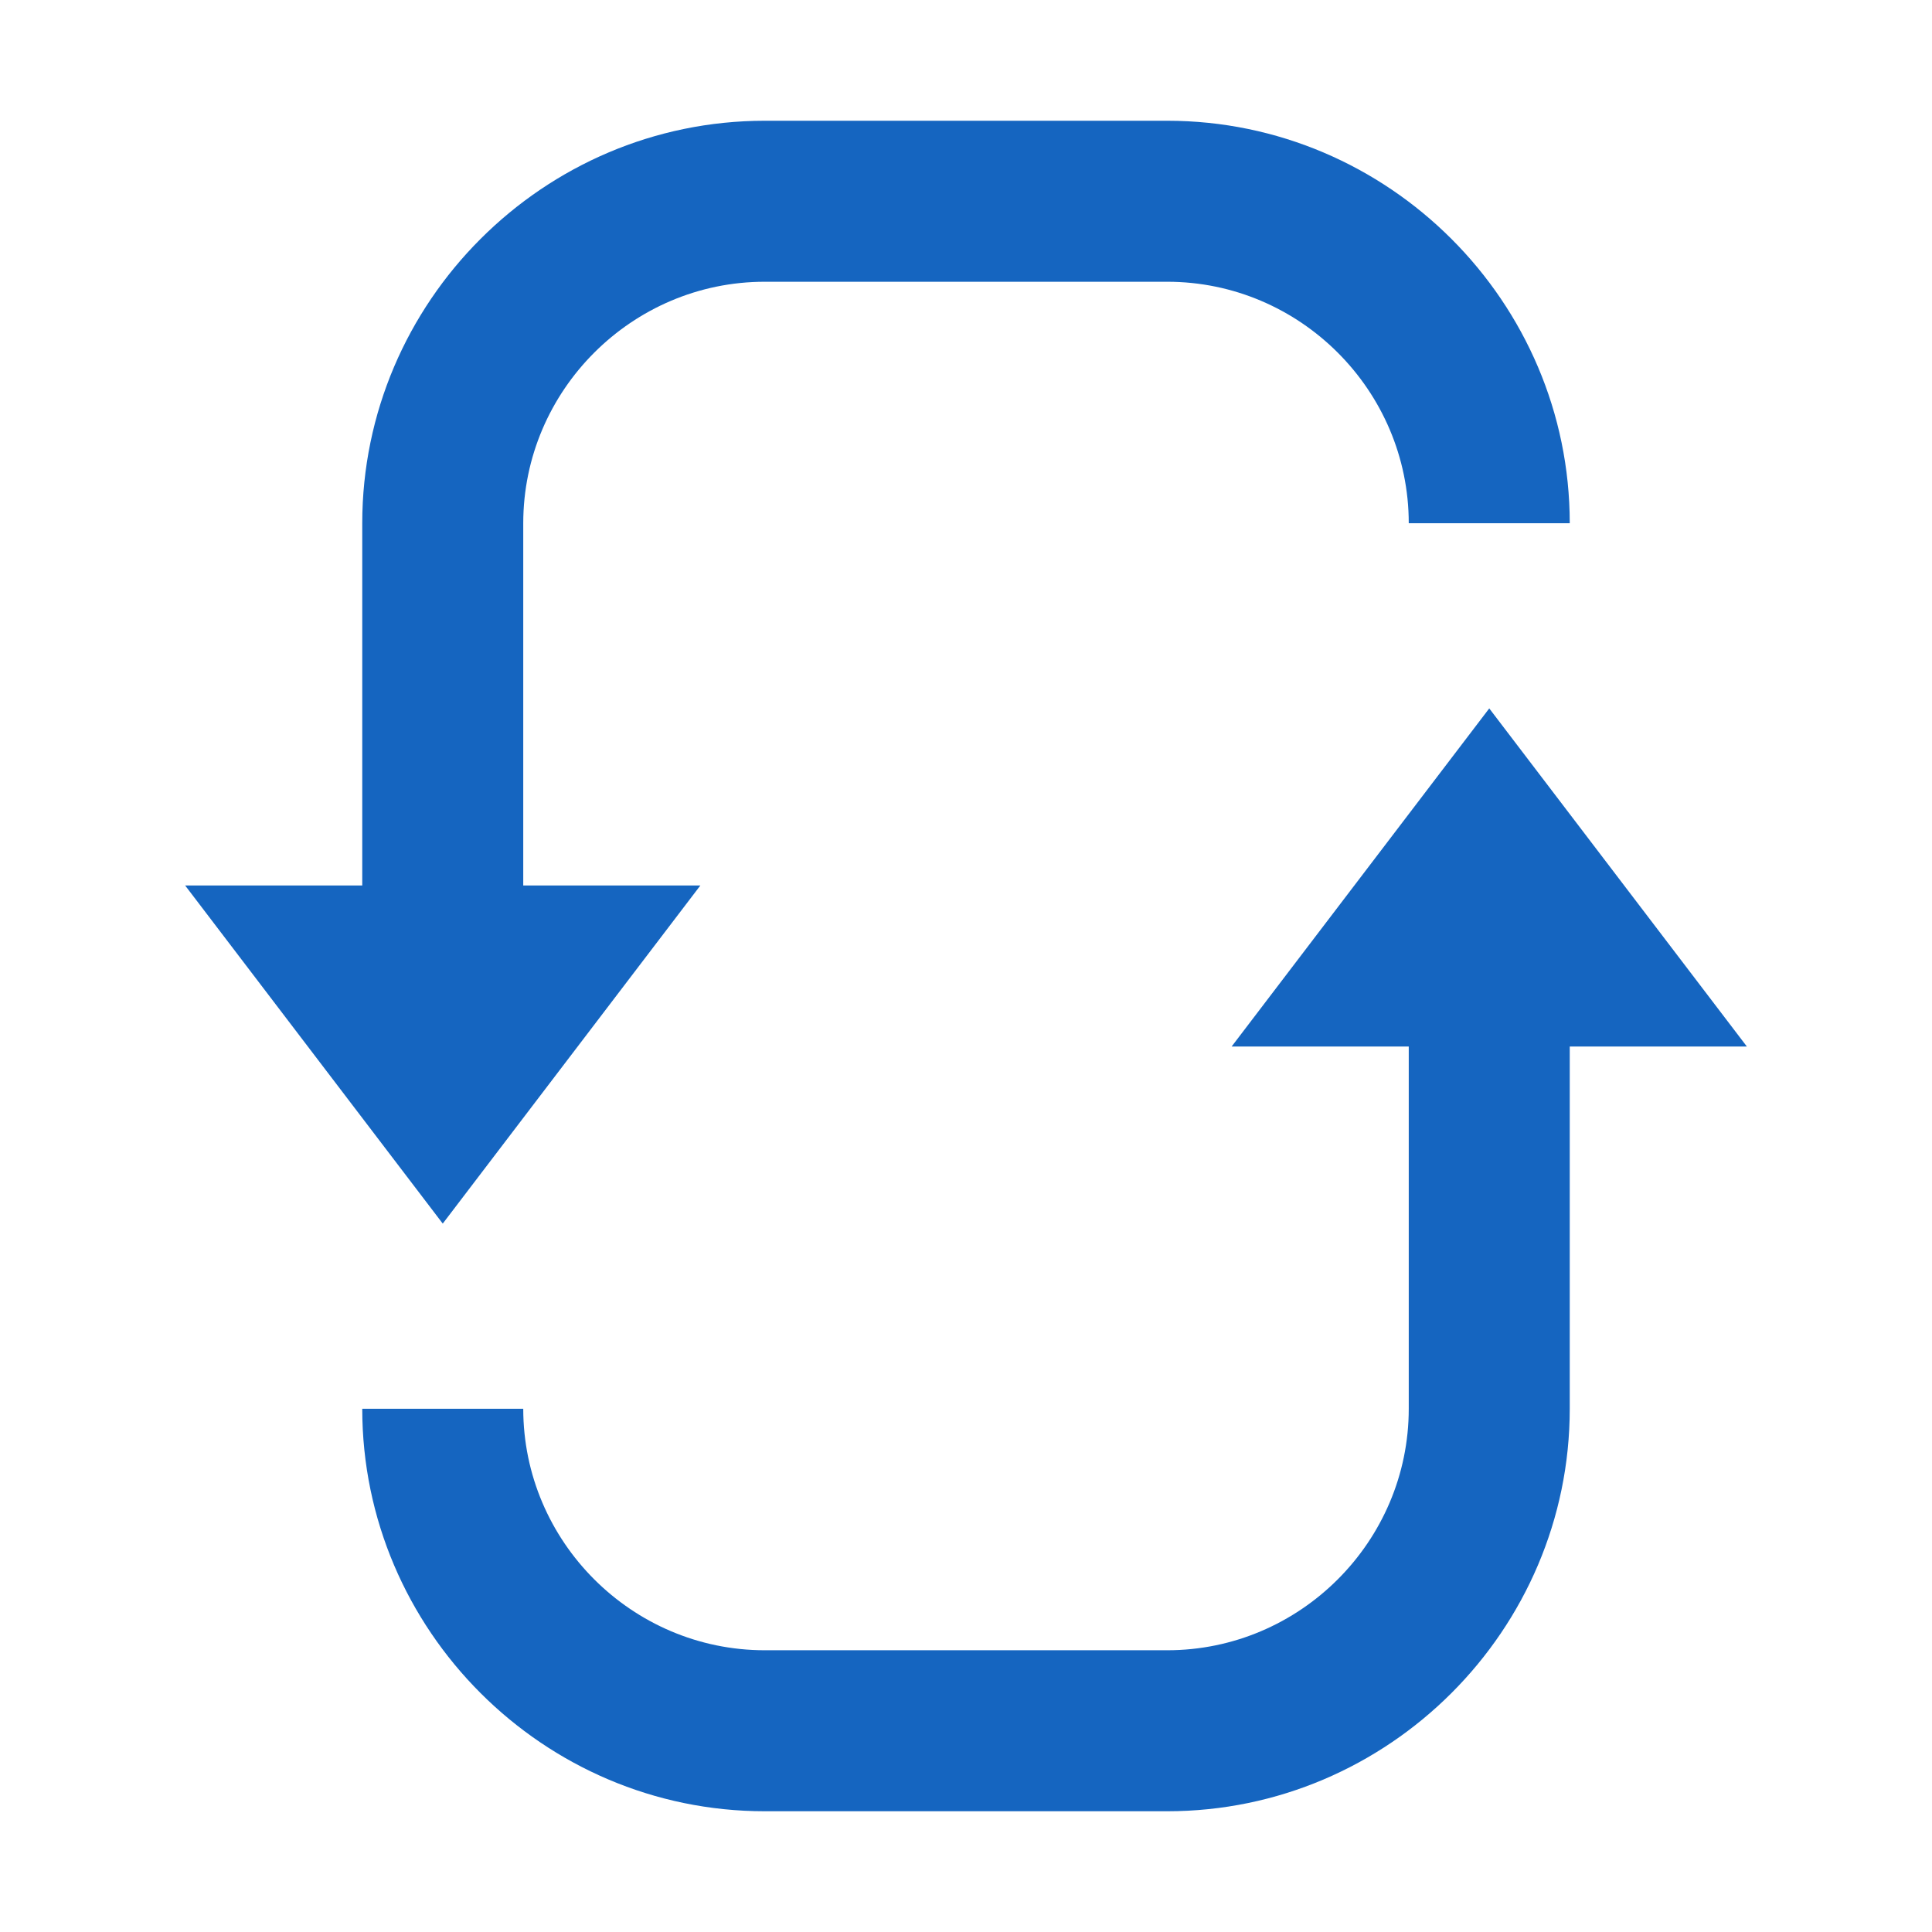
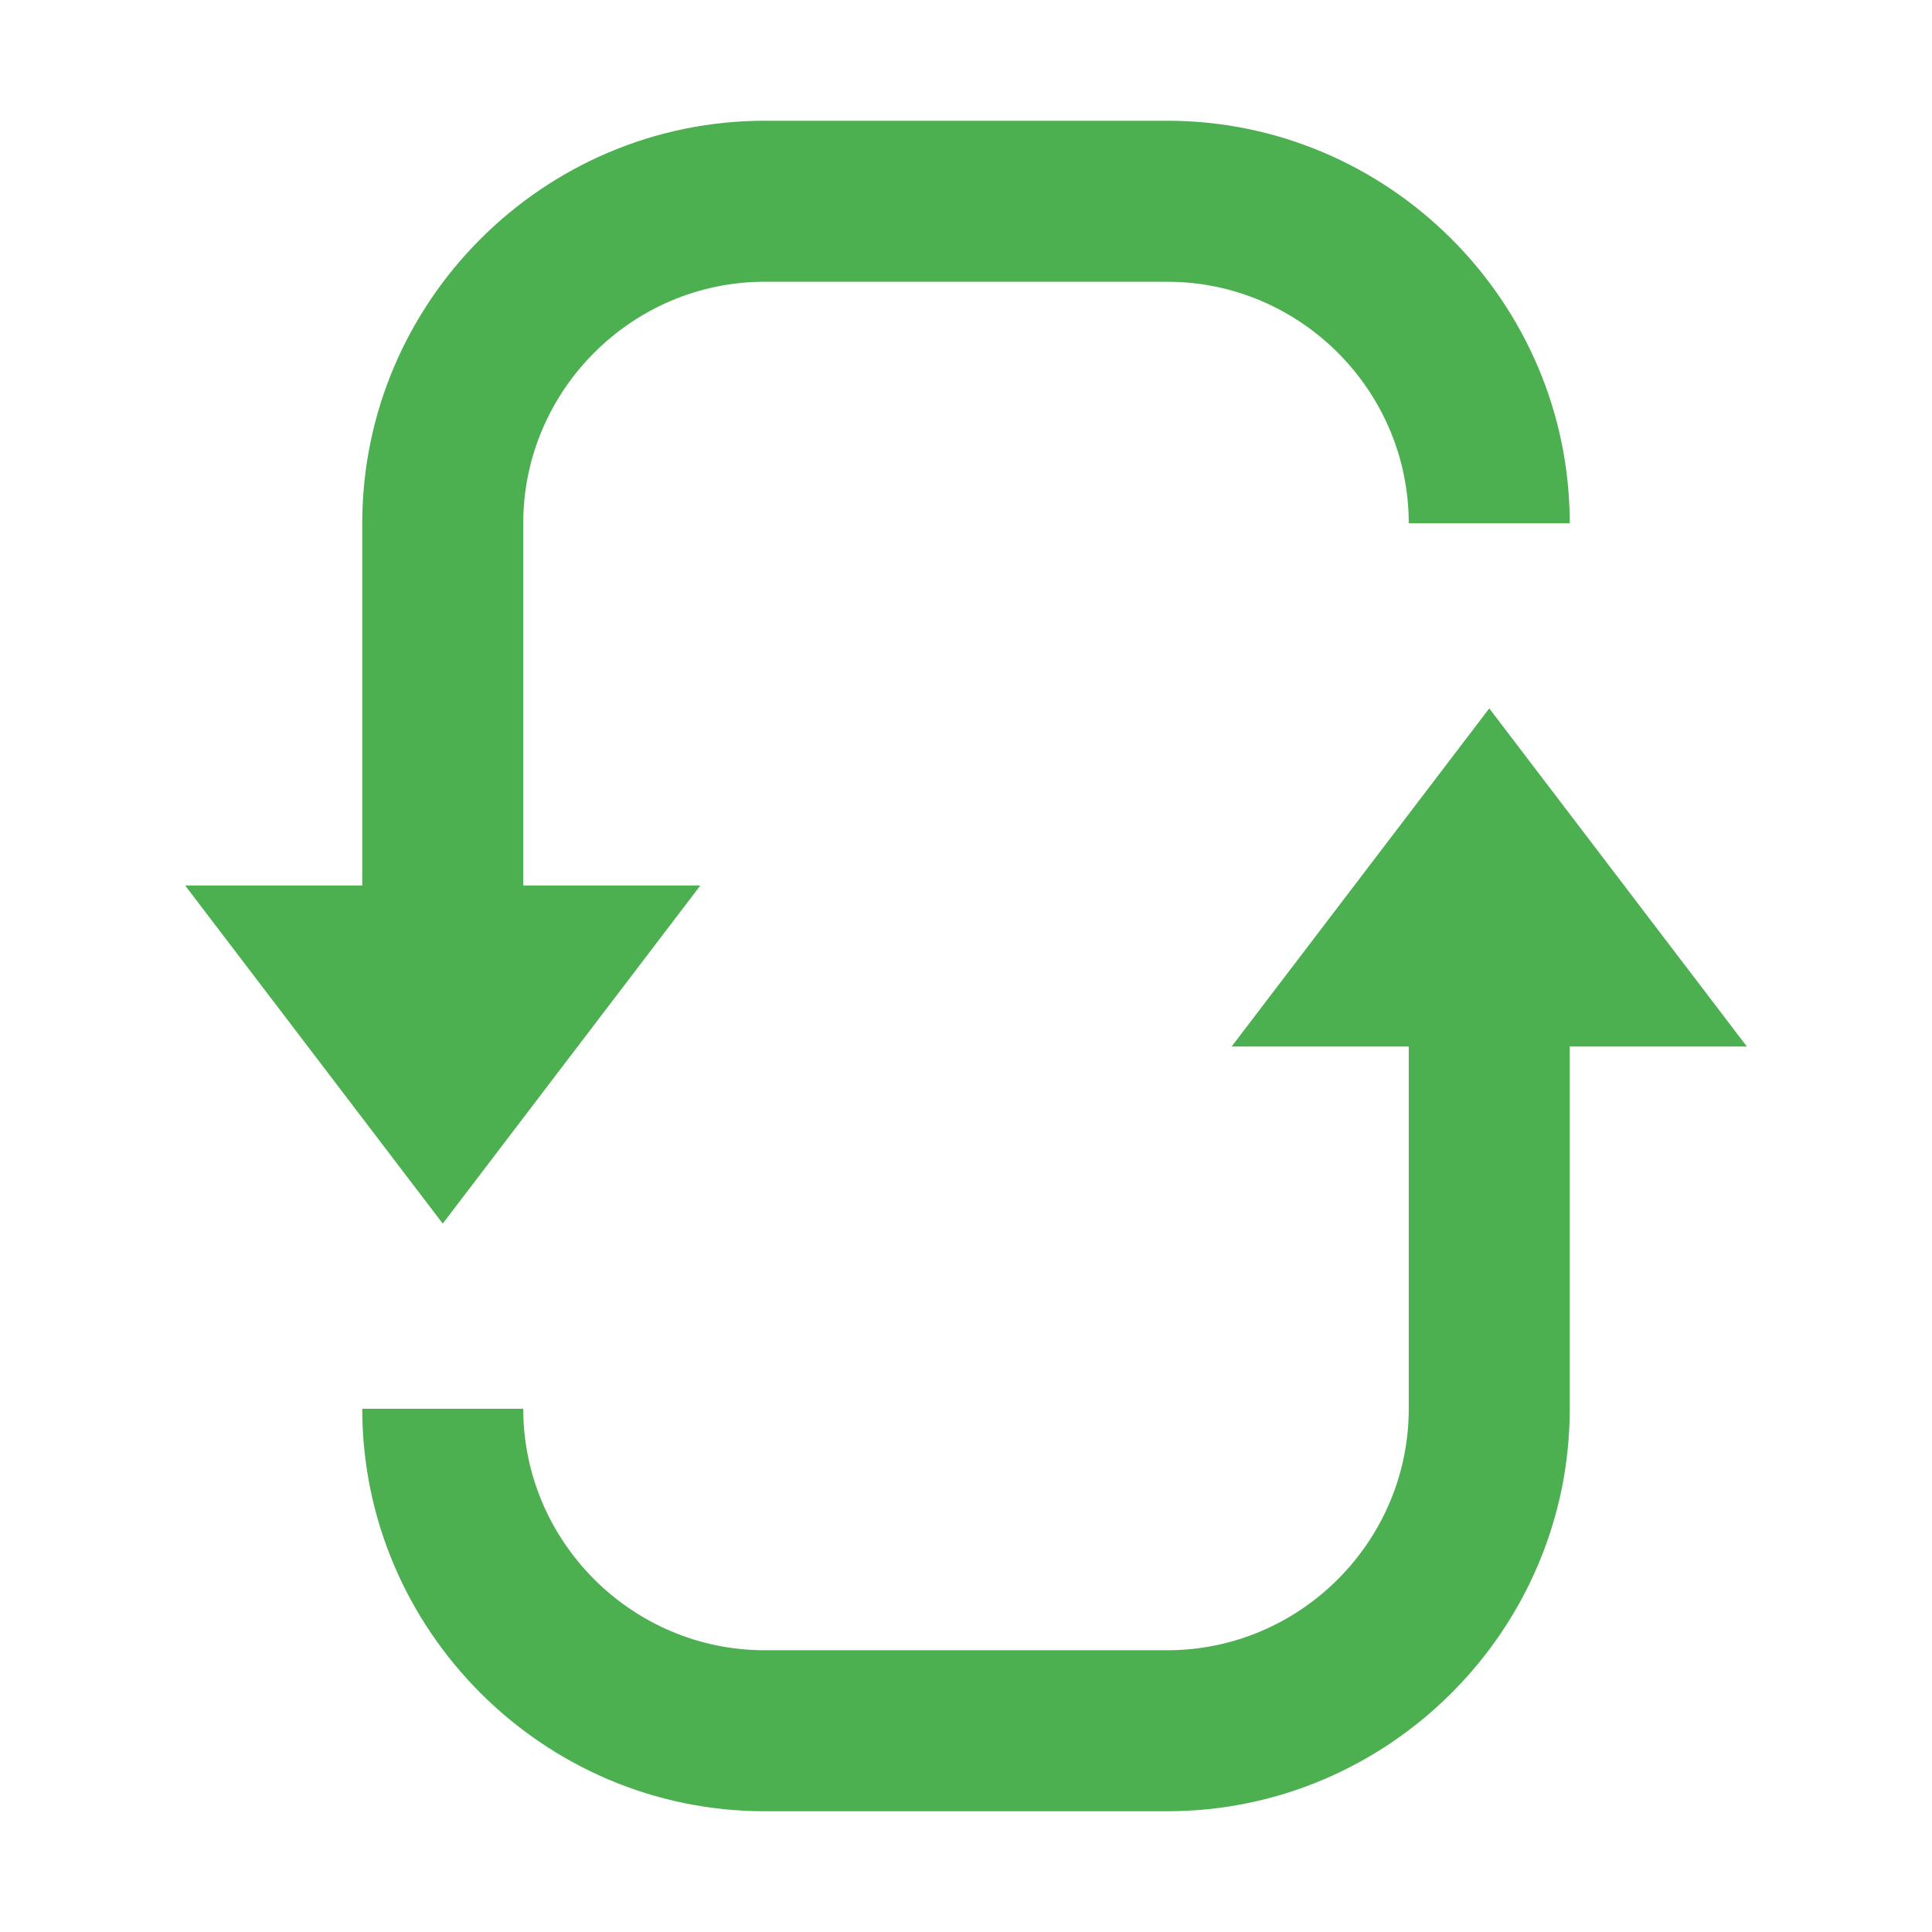
<svg xmlns="http://www.w3.org/2000/svg" version="1" viewBox="0 0 48 48" enable-background="new 0 0 48 48">
-   <g fill="#1565C0">
+   <g fill="#4CAF50">
    <path d="M13,13c0-3.3,2.7-6,6-6h10c3.3,0,6,2.7,6,6h4c0-5.5-4.5-10-10-10H19C13.5,3,9,7.5,9,13v11.2h4V13z" />
    <polygon points="4.6,22 11,30.4 17.4,22" />
  </g>
-   <g fill="#1565C0">
+   <g fill="#4CAF50">
    <path d="M35,35c0,3.3-2.7,6-6,6H19c-3.3,0-6-2.7-6-6H9c0,5.5,4.5,10,10,10h10c5.5,0,10-4.5,10-10V23h-4V35z" />
    <polygon points="30.6,26 37,17.6 43.4,26" />
  </g>
</svg>
